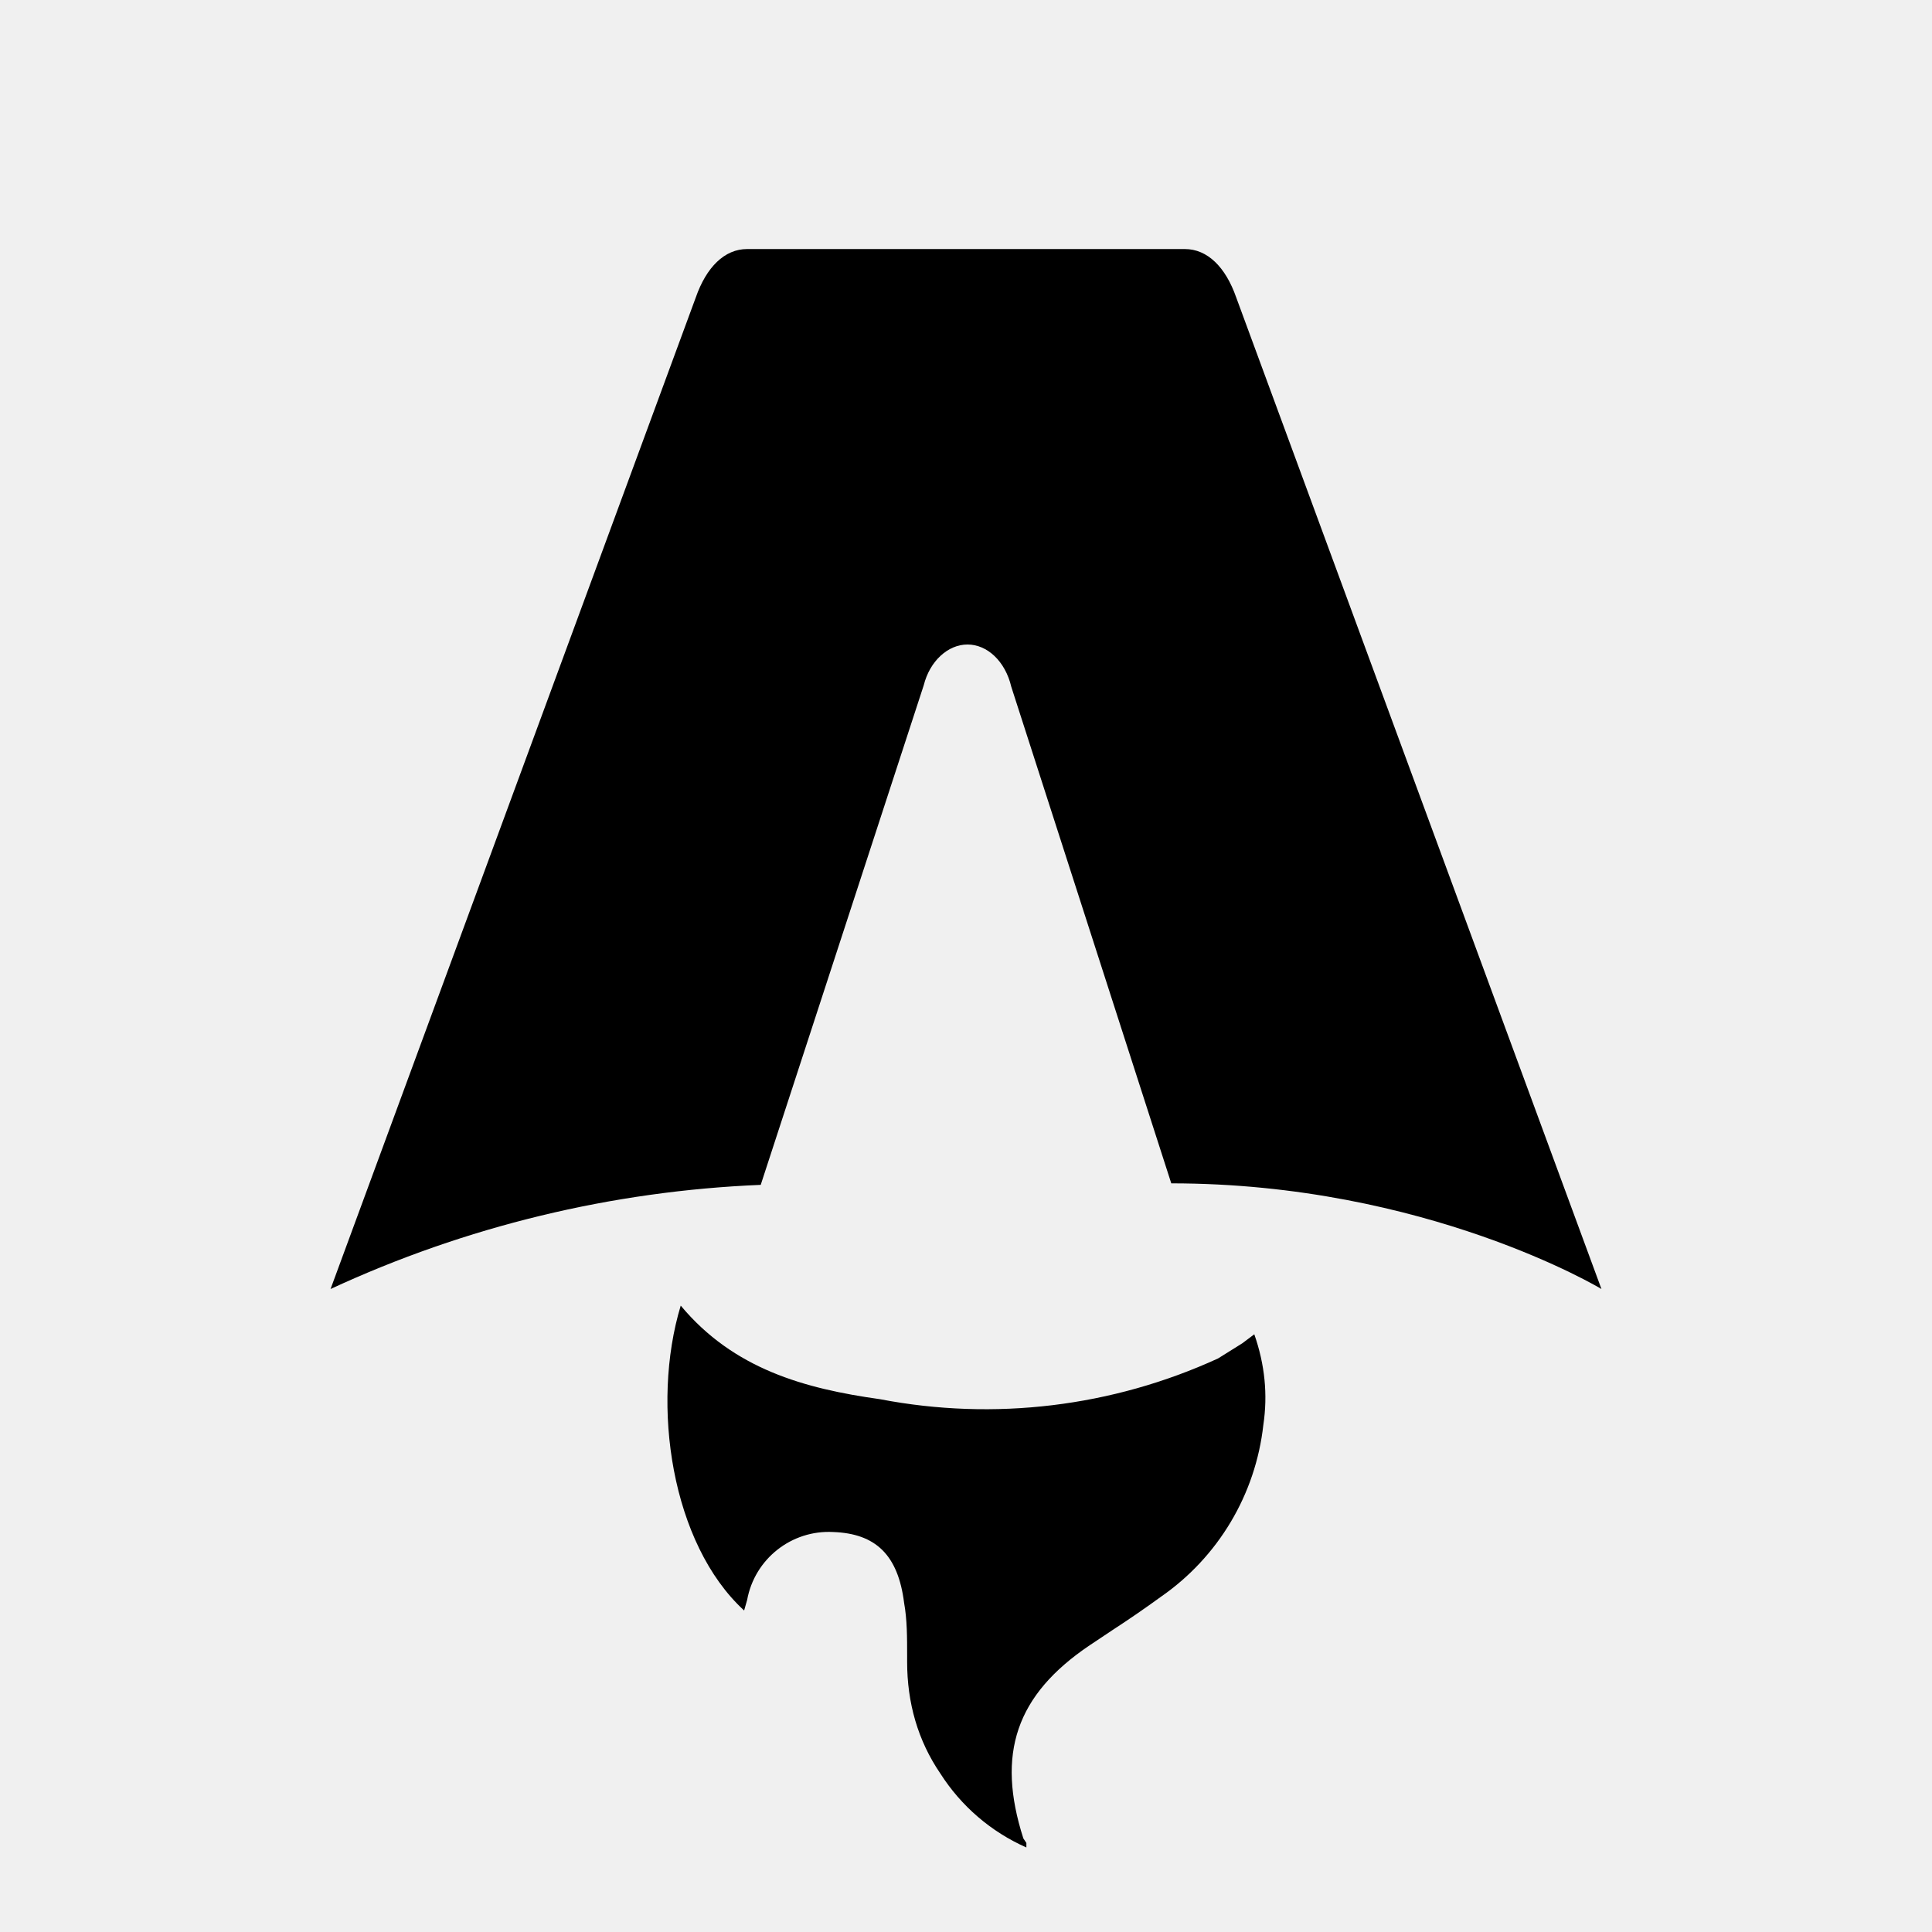
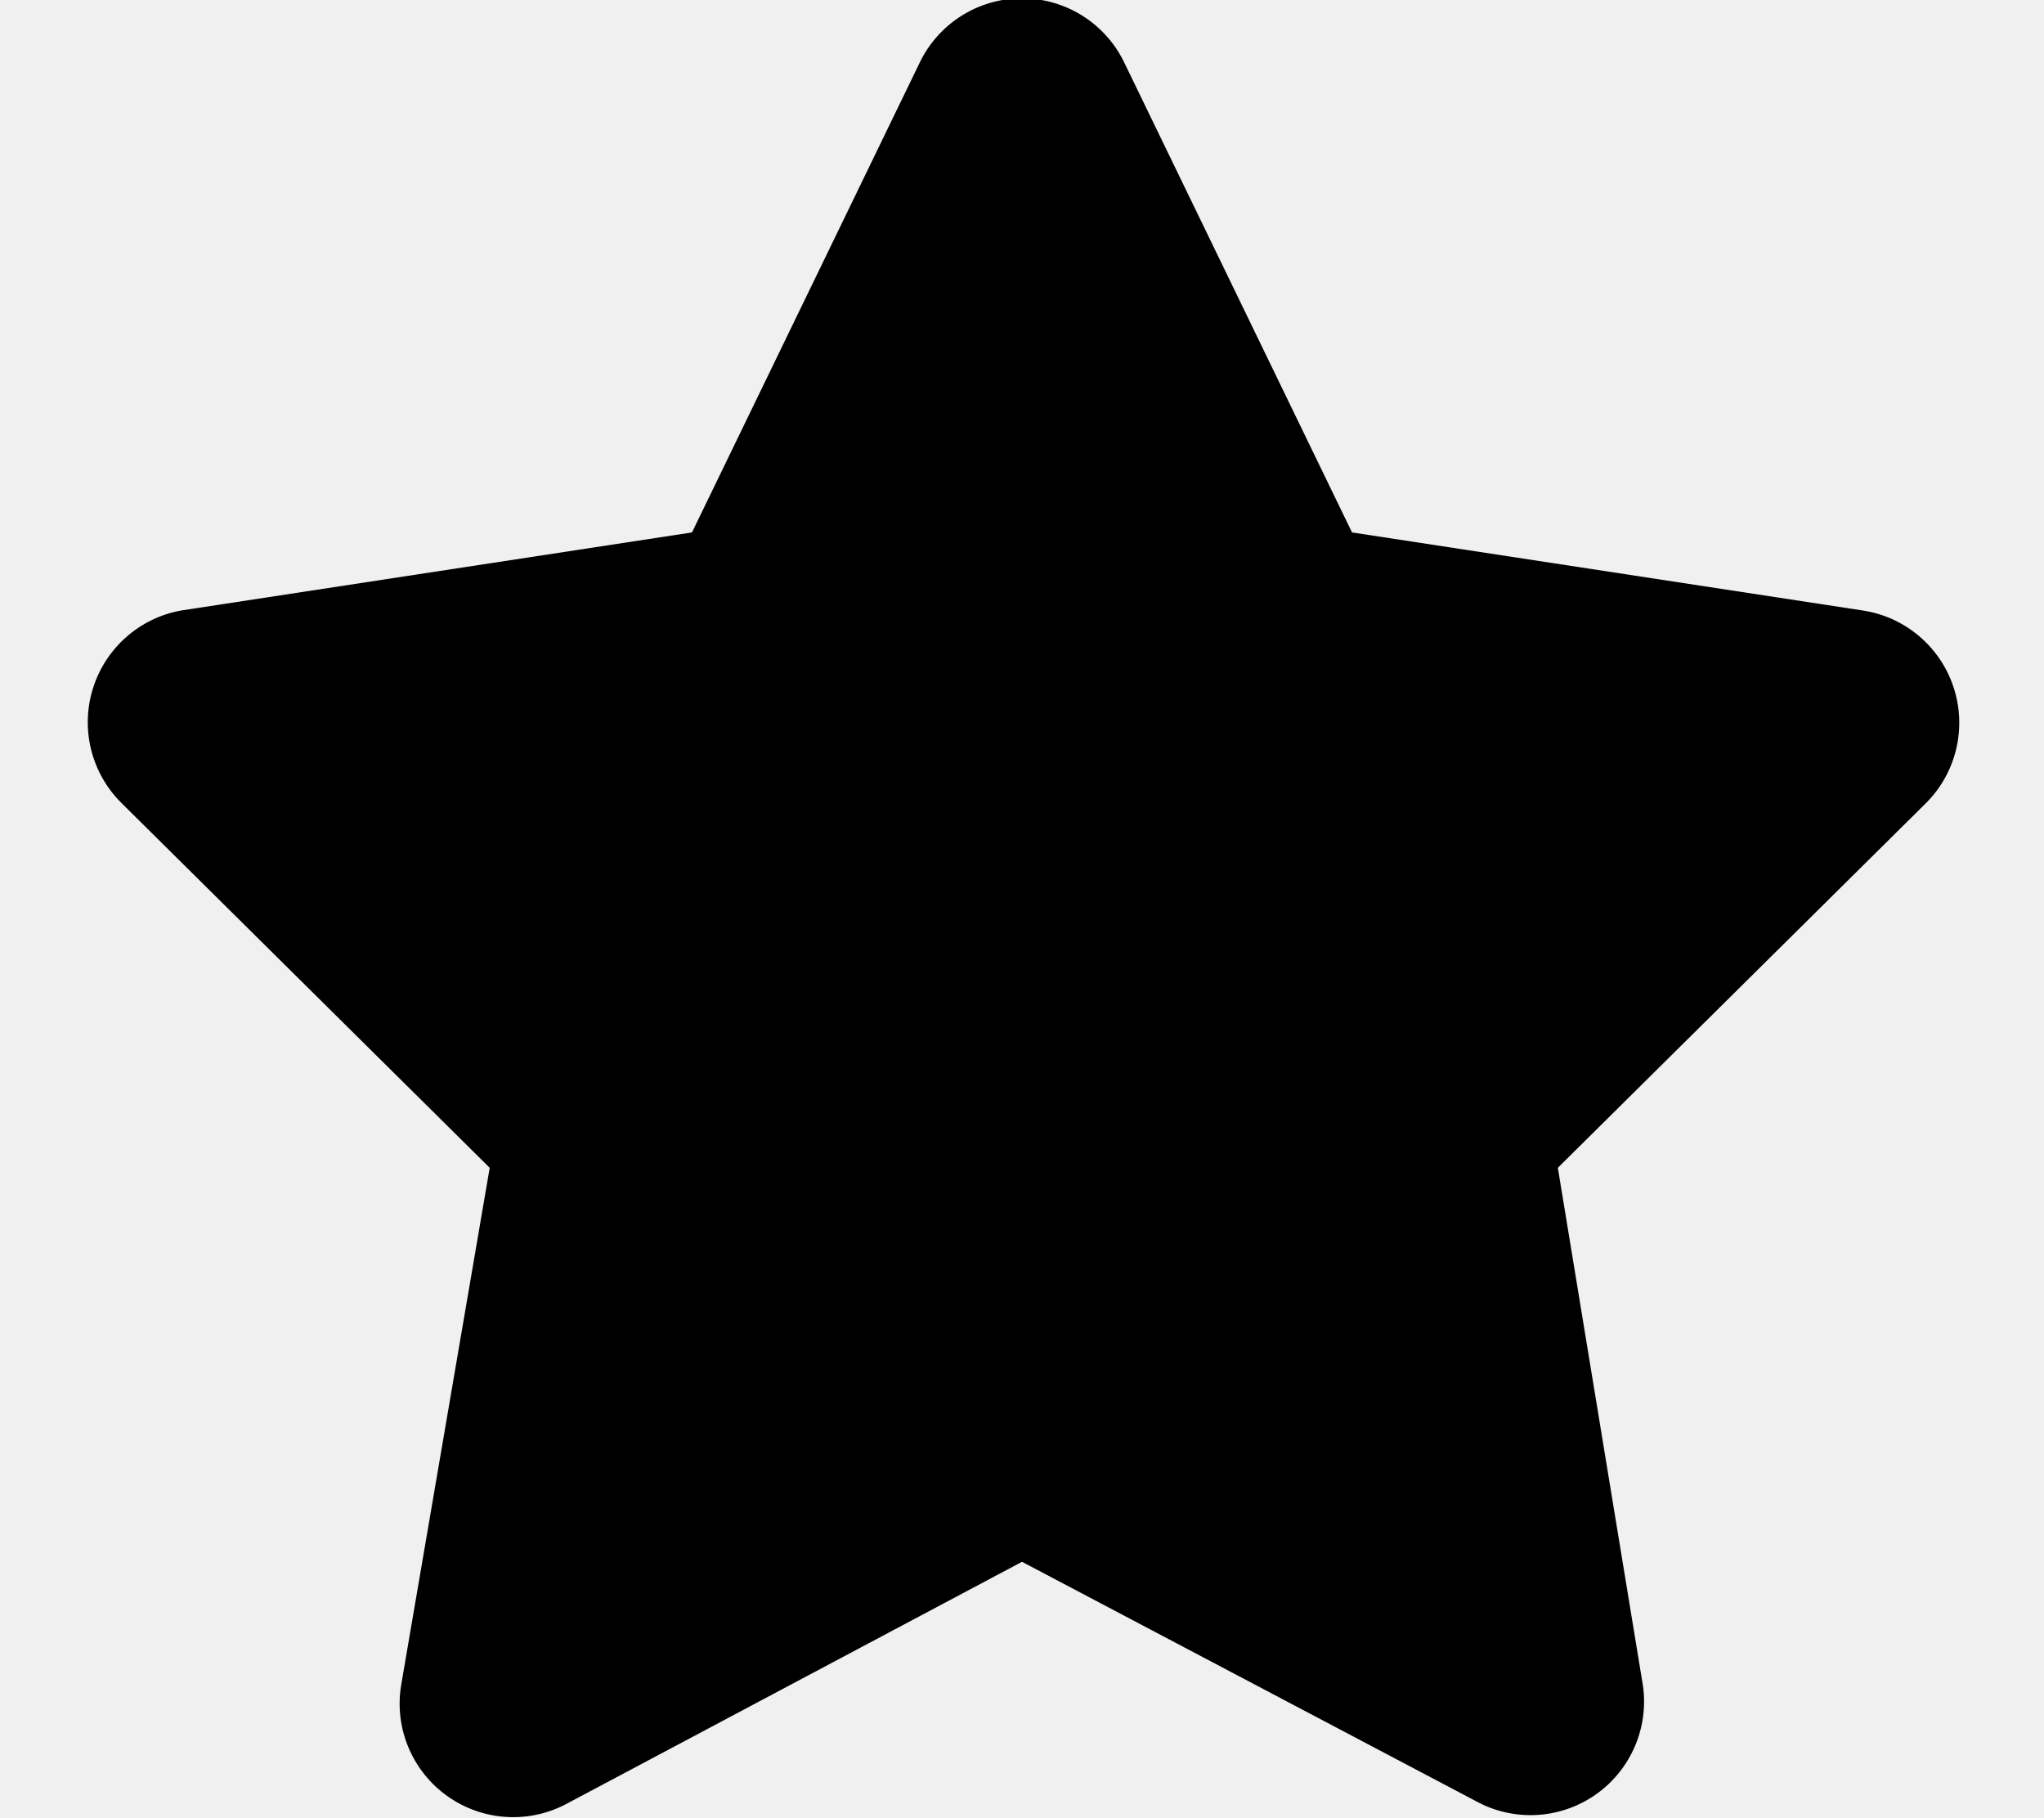
- <svg xmlns="http://www.w3.org/2000/svg" fill="none" viewBox="0 0 128 128">
-   <path d="M50.4 78.5a75.1 75.1 0 0 0-28.5 6.9l24.2-65.7c.7-2 1.9-3.2 3.4-3.2h29c1.5 0 2.7 1.2 3.4 3.2l24.2 65.7s-11.6-7-28.5-7L67 45.5c-.4-1.7-1.6-2.8-2.9-2.8-1.3 0-2.5 1.1-2.9 2.7L50.4 78.5Zm-1.1 28.2Zm-4.2-20.2c-2 6.6-.6 15.8 4.2 20.2a17.5 17.5 0 0 1 .2-.7 5.5 5.5 0 0 1 5.7-4.5c2.8.1 4.3 1.5 4.7 4.7.2 1.1.2 2.3.2 3.5v.4c0 2.7.7 5.2 2.2 7.4a13 13 0 0 0 5.7 4.9v-.3l-.2-.3c-1.8-5.6-.5-9.5 4.4-12.8l1.5-1a73 73 0 0 0 3.2-2.2 16 16 0 0 0 6.8-11.4c.3-2 .1-4-.6-6l-.8.6-1.6 1a37 37 0 0 1-22.4 2.7c-5-.7-9.7-2-13.2-6.2Z" />
-   <style>
-         path { fill: #000; }
-         @media (prefers-color-scheme: dark) {
-             path { fill: #FFF; }
-         }
-     </style>
+ <svg xmlns="http://www.w3.org/2000/svg" height="1em" viewBox="0 0 576 512">
+   <path d="M317 18a32 32 0 0 0-58 0l-64 132-144 22a32 32 0 0 0-17 54l104 103-25 146a32 32 0 0 0 47 33l128-68 129 68a32 32 0 0 0 46-33l-24-146 104-103a32 32 0 0 0-18-54l-144-22-64-132z" />
</svg>
